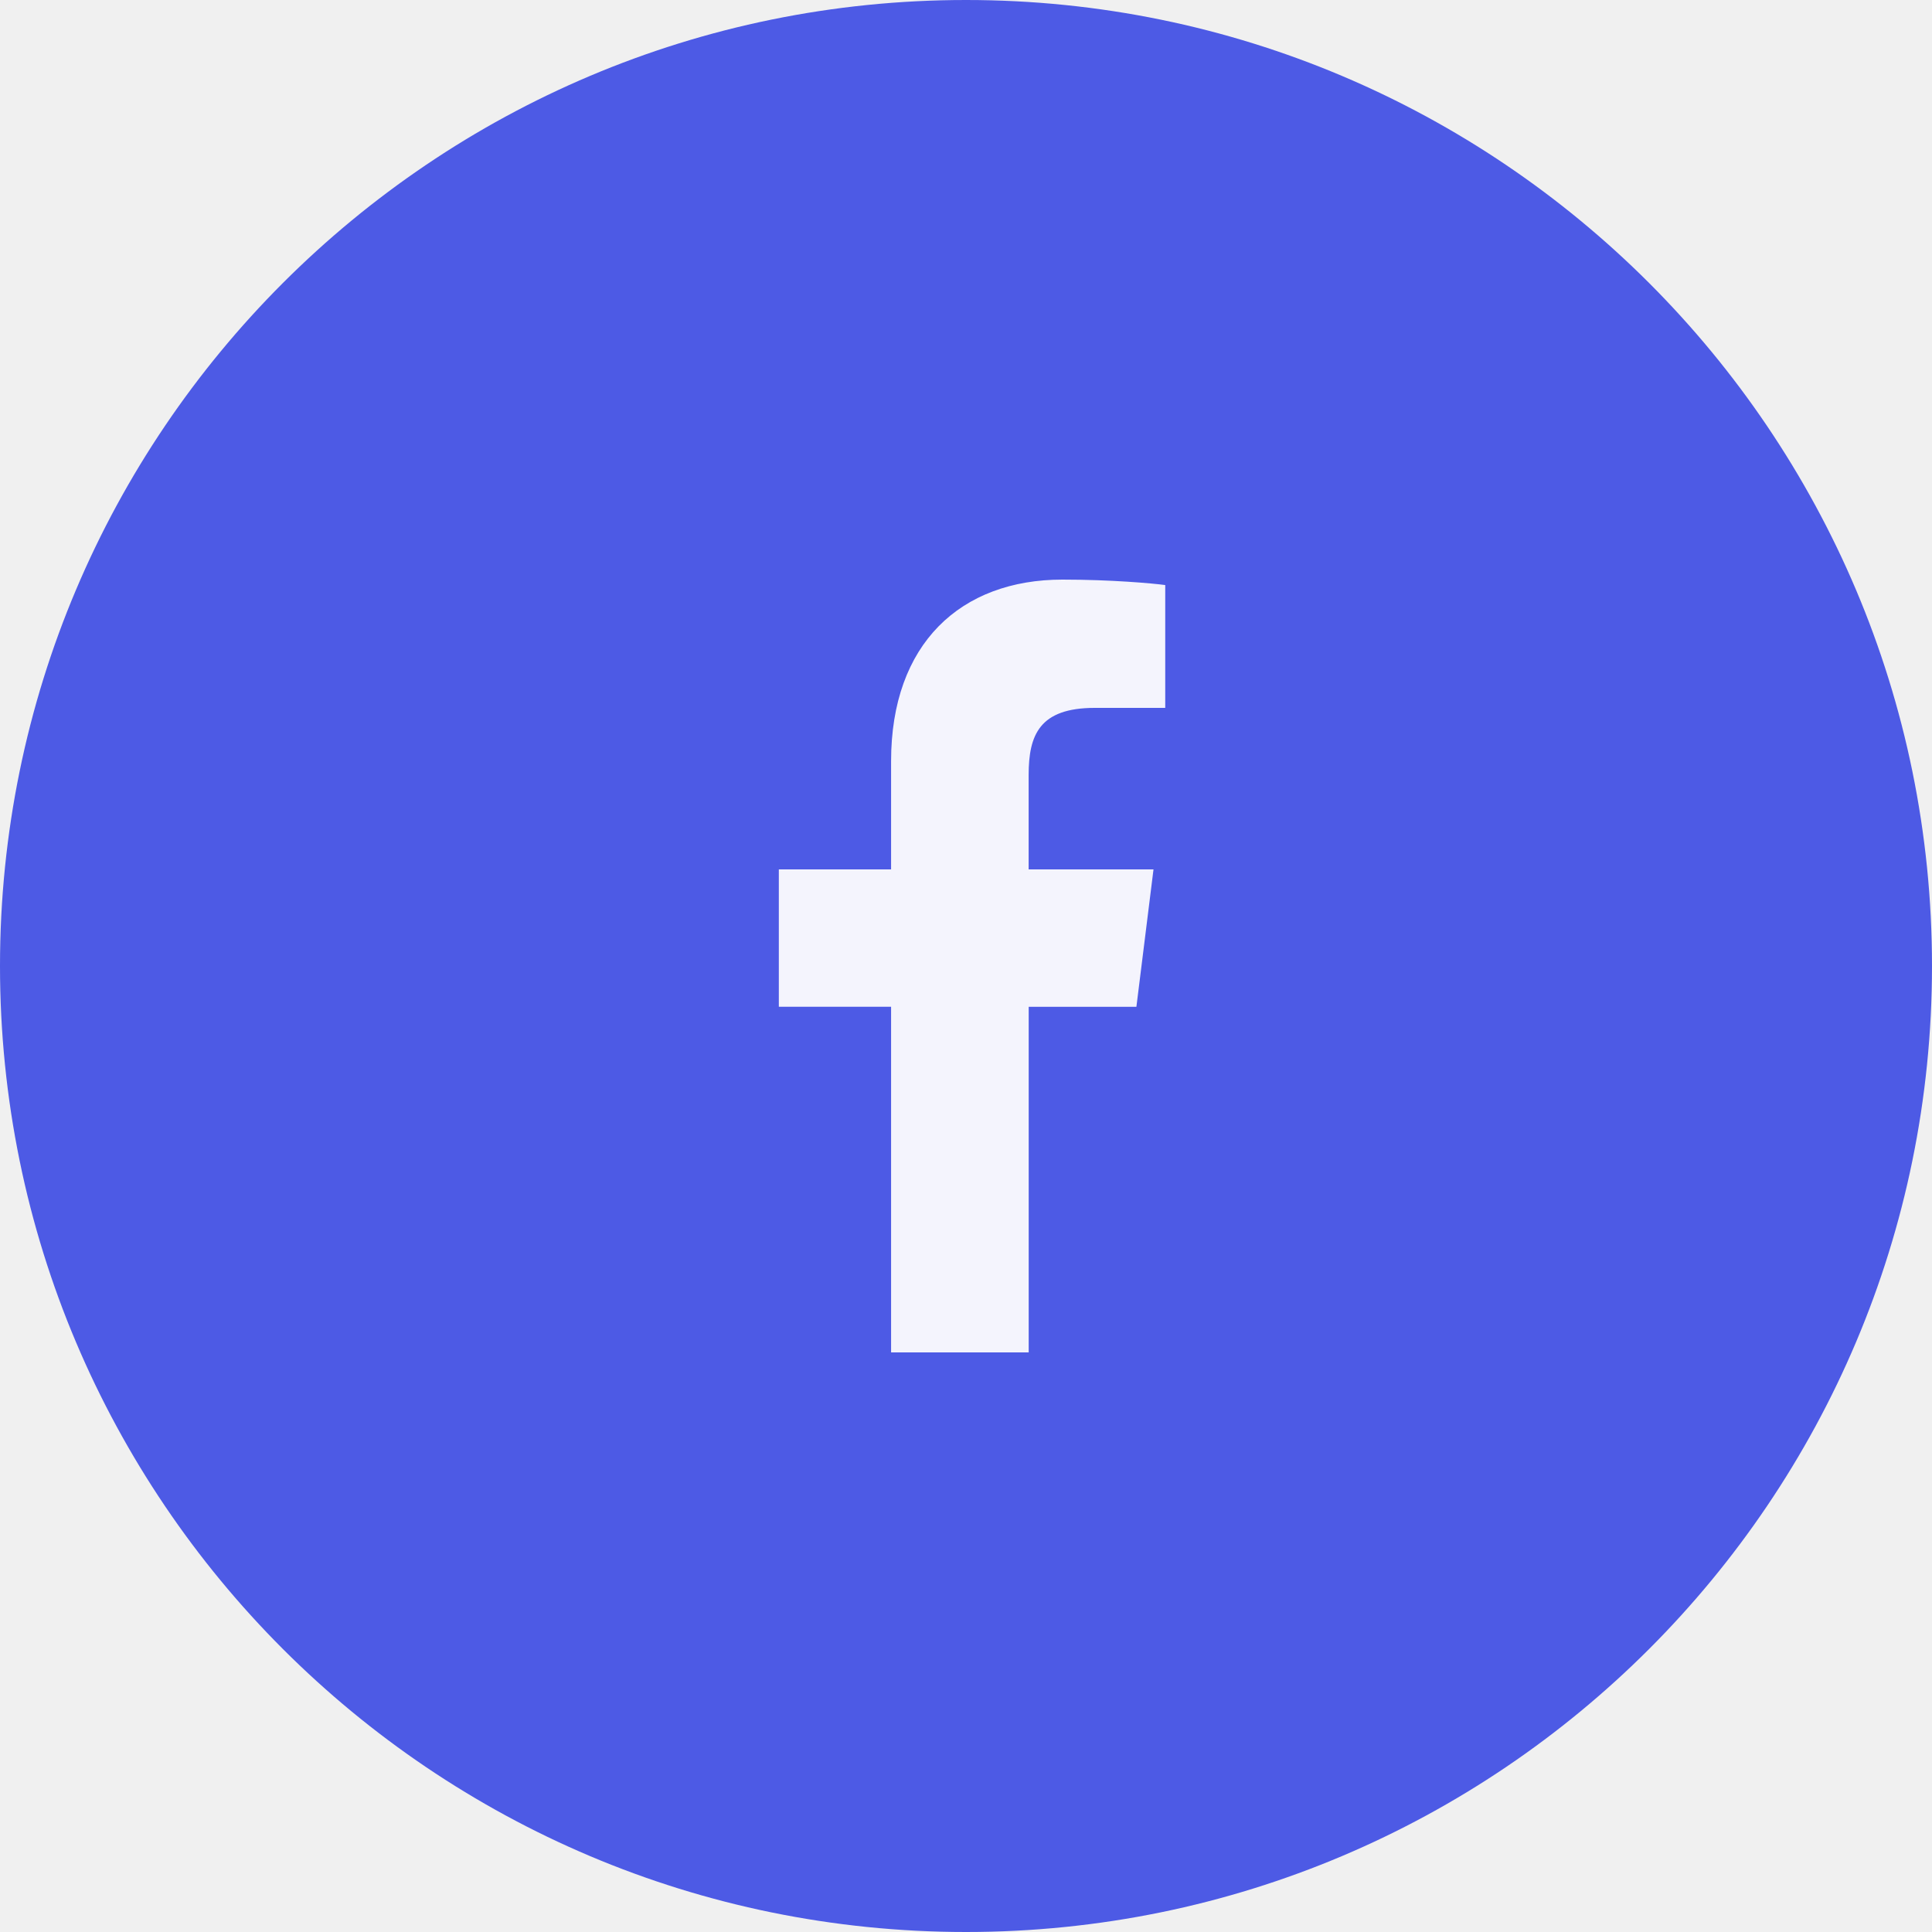
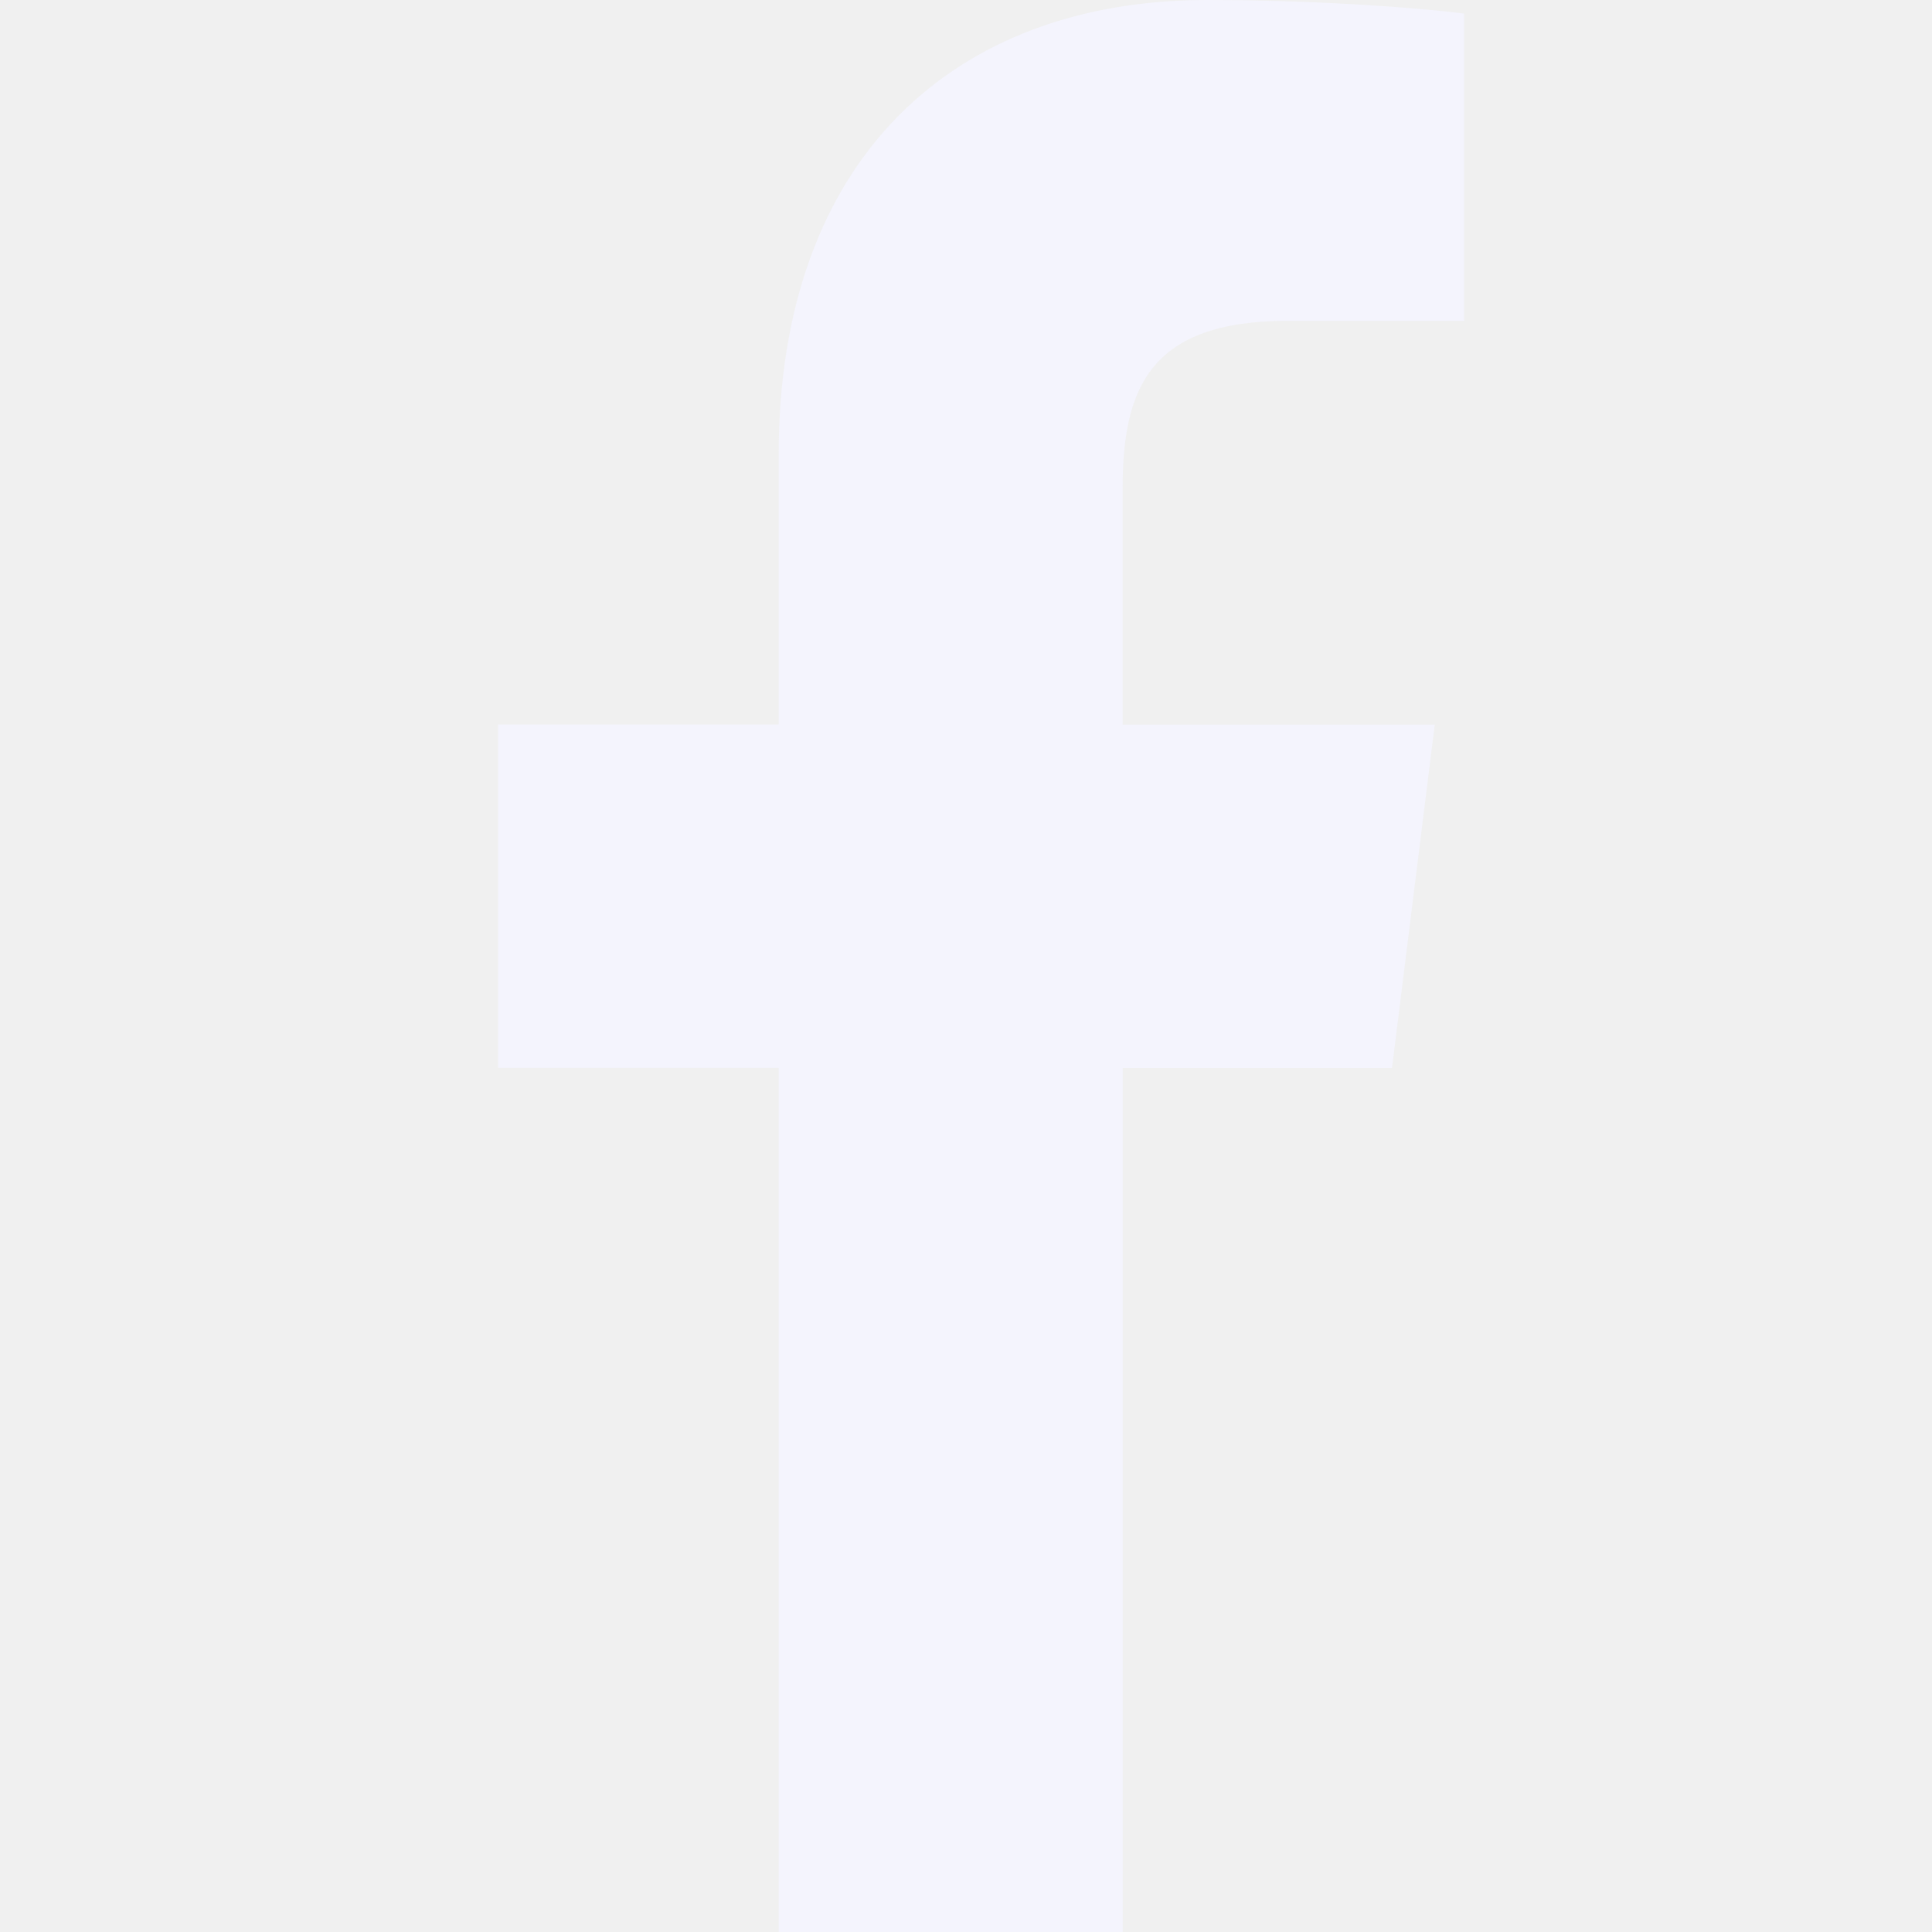
- <svg xmlns="http://www.w3.org/2000/svg" width="40" height="40" viewBox="0 0 40 40" fill="none">
-   <path d="M40 20C40 25.523 37.761 30.523 34.142 34.142C30.523 37.761 25.523 40 20 40C14.477 40 9.477 37.761 5.858 34.142C2.239 30.523 0 25.523 0 20C0 14.477 2.239 9.477 5.858 5.858C9.477 2.239 14.477 0 20 0C25.523 0 30.523 2.239 34.142 5.858C37.761 9.477 40 14.477 40 20Z" fill="#4D5AE5" />
-   <g clip-path="url(#clip0_592751_38)">
-     <path d="M22.665 14.656H24.125V12.113C23.873 12.078 23.007 12 21.997 12C19.891 12 18.449 13.325 18.449 15.759V18H16.125V20.844H18.449V28H21.298V20.845H23.528L23.882 18H21.297V16.041C21.298 15.219 21.519 14.656 22.665 14.656Z" fill="#F4F4FD" />
+ <svg xmlns="http://www.w3.org/2000/svg" width="16" height="16" viewBox="0 0 16 16" fill="none">
+   <g id="facebook 1" clip-path="url(#clip0_592902_402)">
+     <path id="Vector" d="M10.665 2.657H12.125V0.113C11.873 0.078 11.007 -0 9.997 -0C7.891 -0 6.449 1.325 6.449 3.759V6H4.125V8.844H6.449V16H9.298V8.845H11.528L11.882 6.001H9.297V4.041C9.298 3.219 9.519 2.657 10.665 2.657Z" fill="#F4F4FD" />
  </g>
  <defs>
-     <clipPath id="clip0_592751_38">
-       <rect width="16" height="16" fill="white" transform="translate(12 11.9999)" />
+     <clipPath id="clip0_592902_402">
+       <rect width="16" height="16" fill="white" />
    </clipPath>
  </defs>
</svg>
